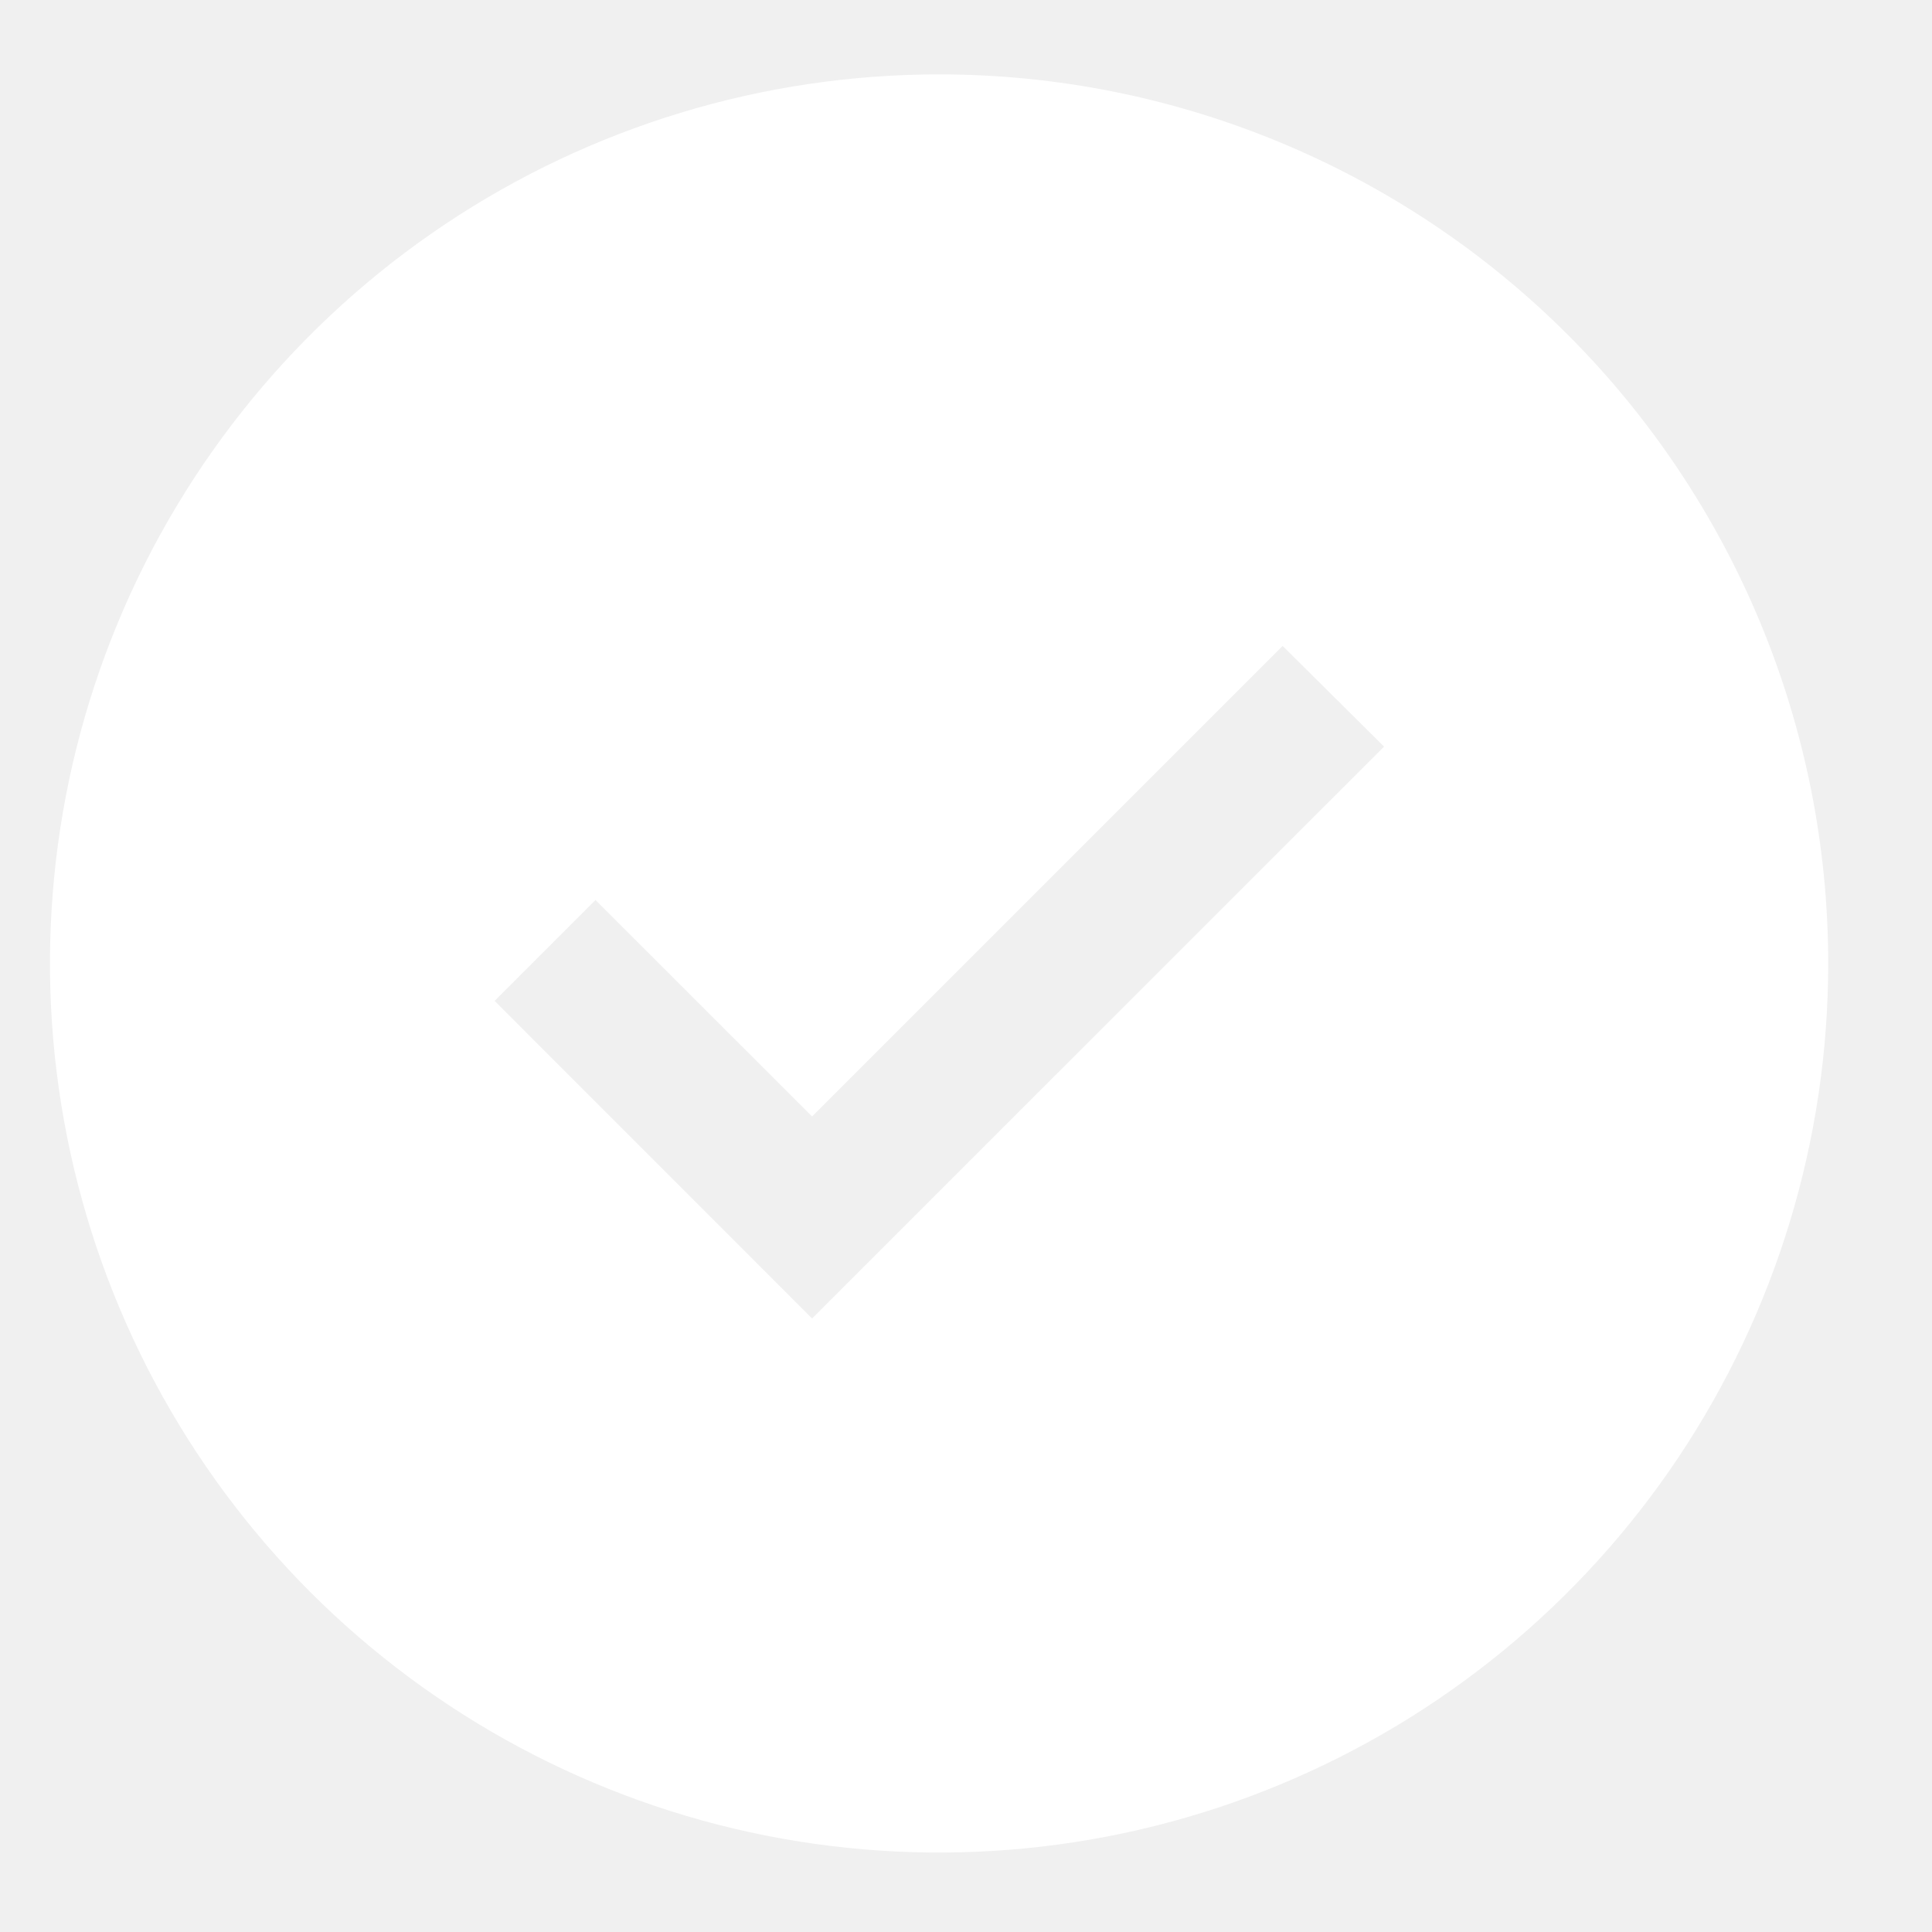
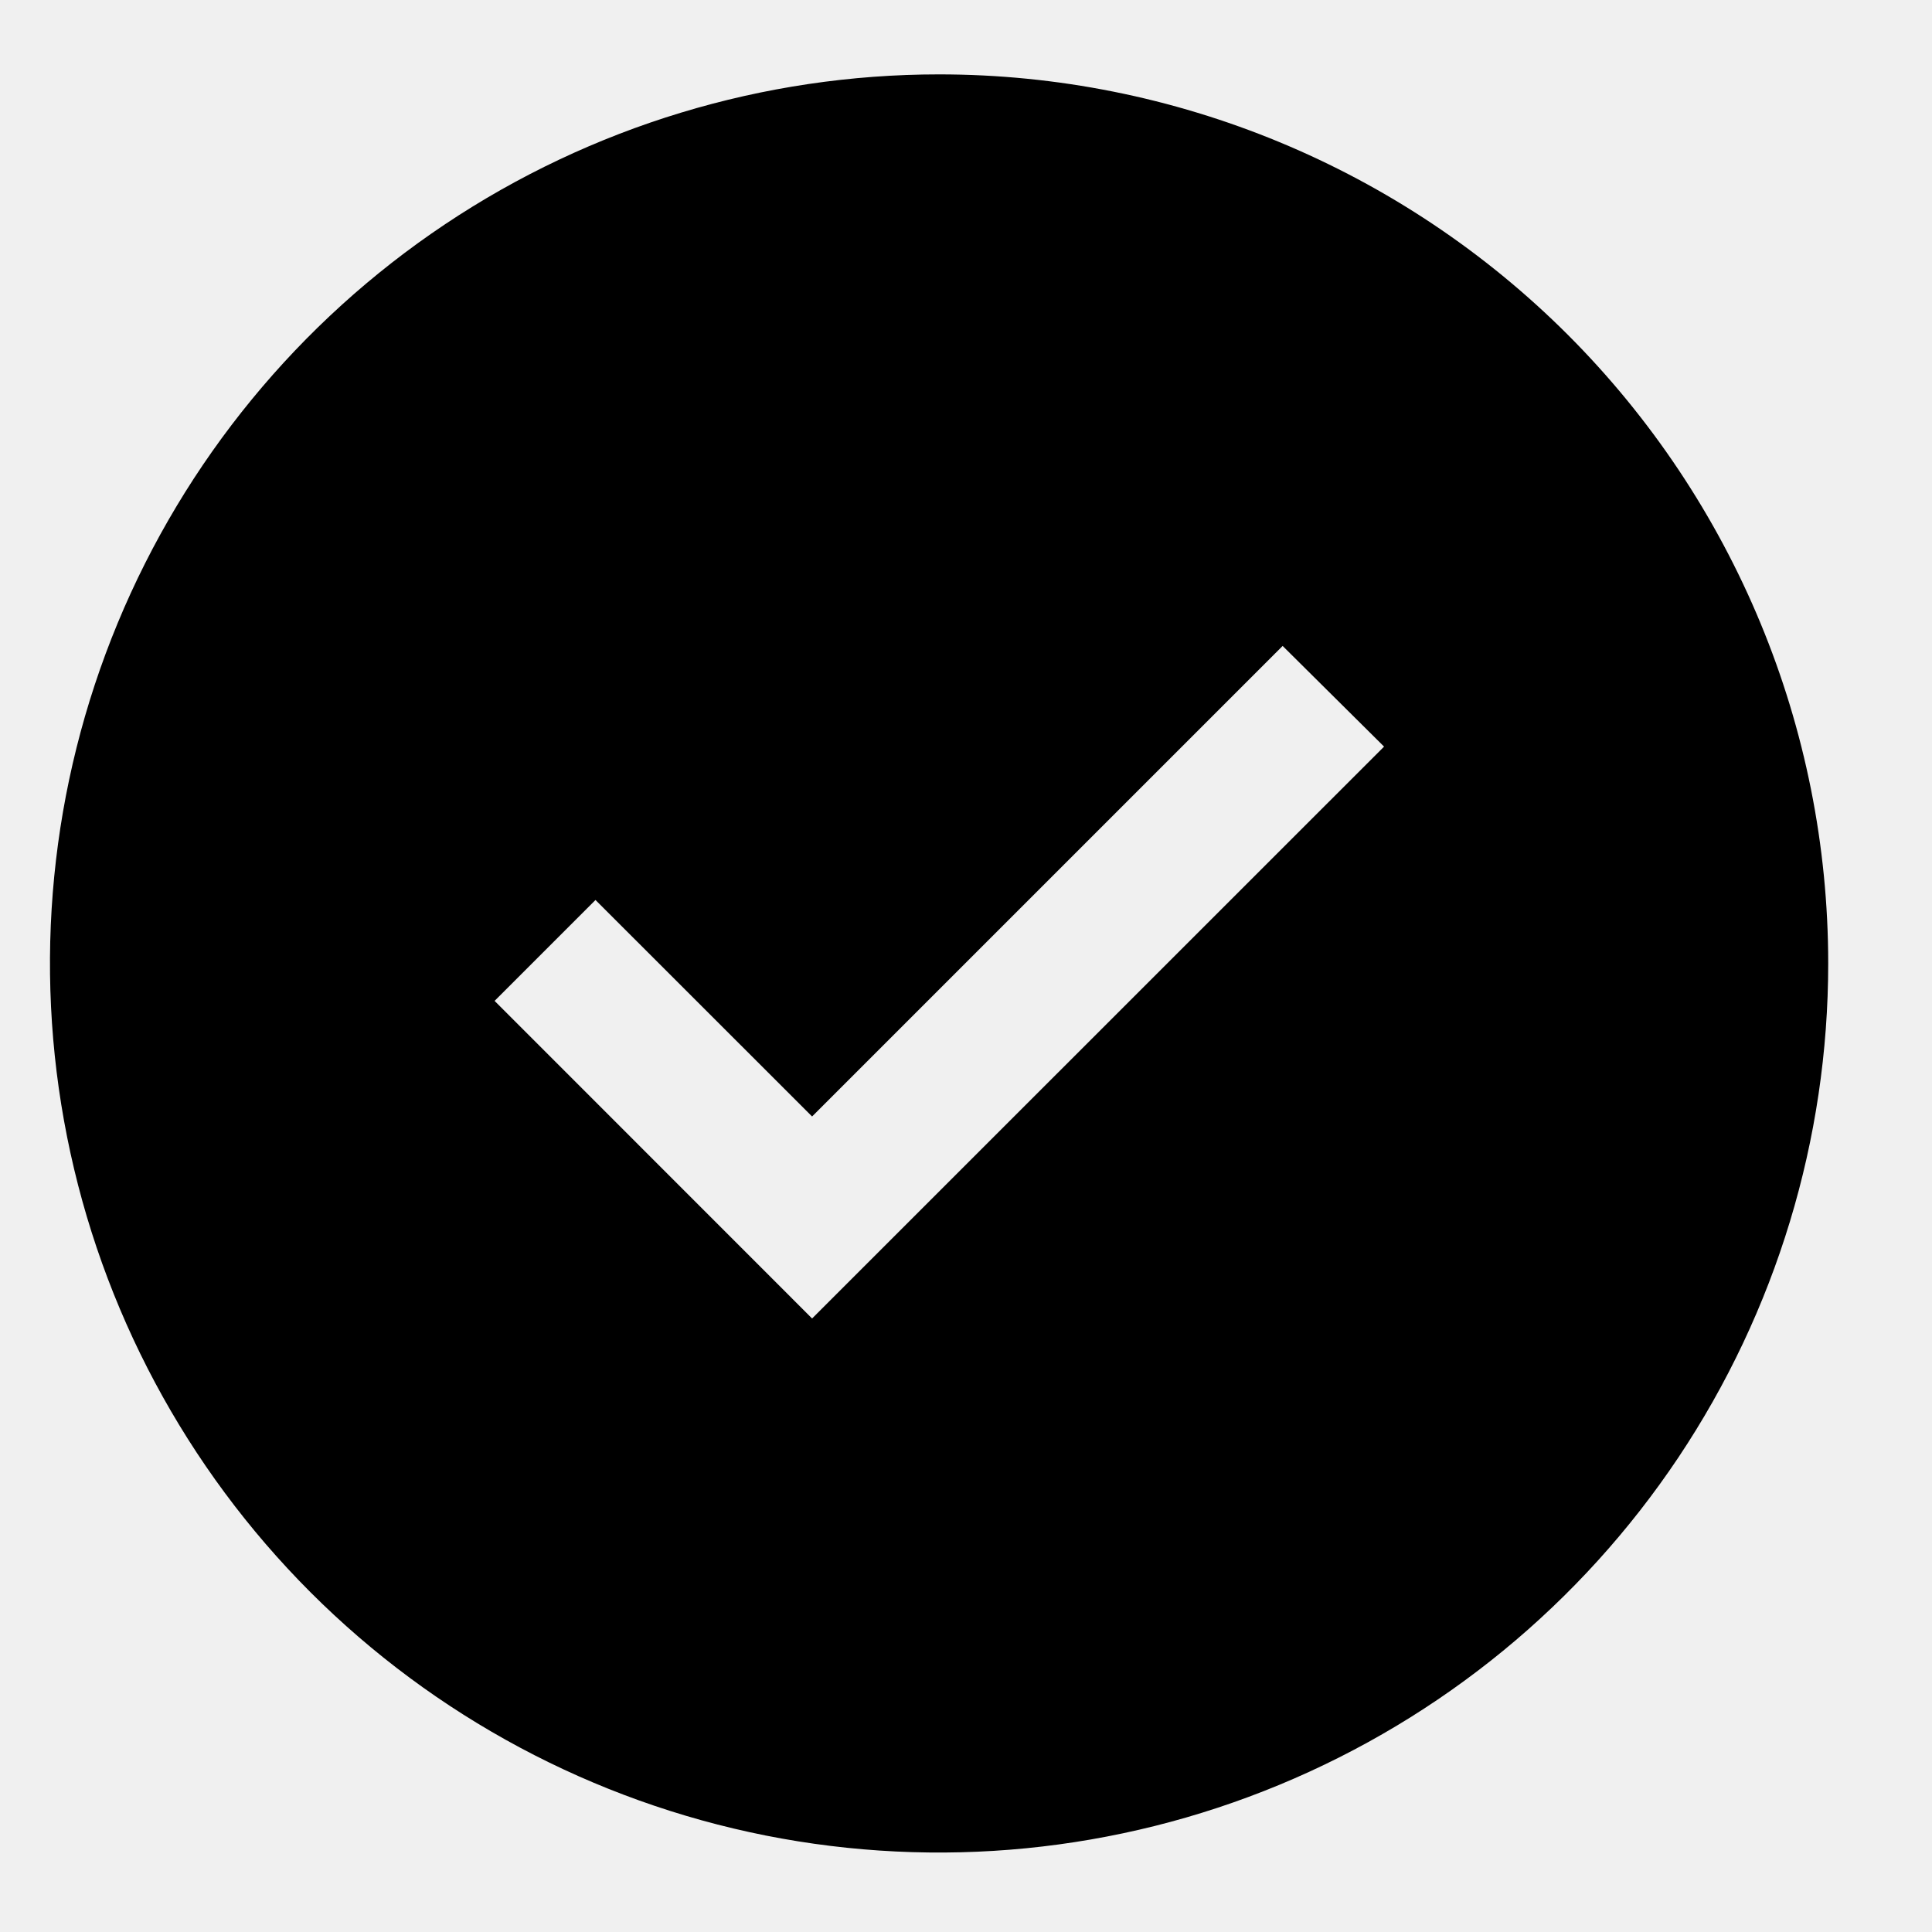
- <svg xmlns="http://www.w3.org/2000/svg" width="18" height="18" viewBox="0 0 18 18" fill="none">
-   <path d="M8.749 0.693C7.111 0.693 5.509 1.179 4.147 2.089C2.785 2.999 1.723 4.293 1.096 5.806C0.469 7.32 0.305 8.986 0.625 10.592C0.945 12.199 1.734 13.675 2.892 14.834C4.05 15.992 5.526 16.781 7.133 17.101C8.74 17.42 10.406 17.256 11.919 16.629C13.433 16.002 14.727 14.941 15.637 13.579C16.547 12.216 17.033 10.615 17.033 8.976C17.033 6.779 16.16 4.673 14.607 3.119C13.053 1.566 10.946 0.693 8.749 0.693ZM7.566 12.284L4.608 9.325L5.548 8.385L7.566 10.402L11.95 6.018L12.895 6.956L7.566 12.284Z" fill="white" />
+ <svg xmlns="http://www.w3.org/2000/svg" width="18" height="18" viewBox="0 0 18 18" fill="white">
+   <path d="M8.749 0.693C7.111 0.693 5.509 1.179 4.147 2.089C2.785 2.999 1.723 4.293 1.096 5.806C0.469 7.32 0.305 8.986 0.625 10.592C0.945 12.199 1.734 13.675 2.892 14.834C4.05 15.992 5.526 16.781 7.133 17.101C8.74 17.42 10.406 17.256 11.919 16.629C13.433 16.002 14.727 14.941 15.637 13.579C16.547 12.216 17.033 10.615 17.033 8.976C17.033 6.779 16.16 4.673 14.607 3.119C13.053 1.566 10.946 0.693 8.749 0.693ZM7.566 12.284L4.608 9.325L5.548 8.385L7.566 10.402L11.95 6.018L12.895 6.956L7.566 12.284Z" fill="black" />
</svg>
